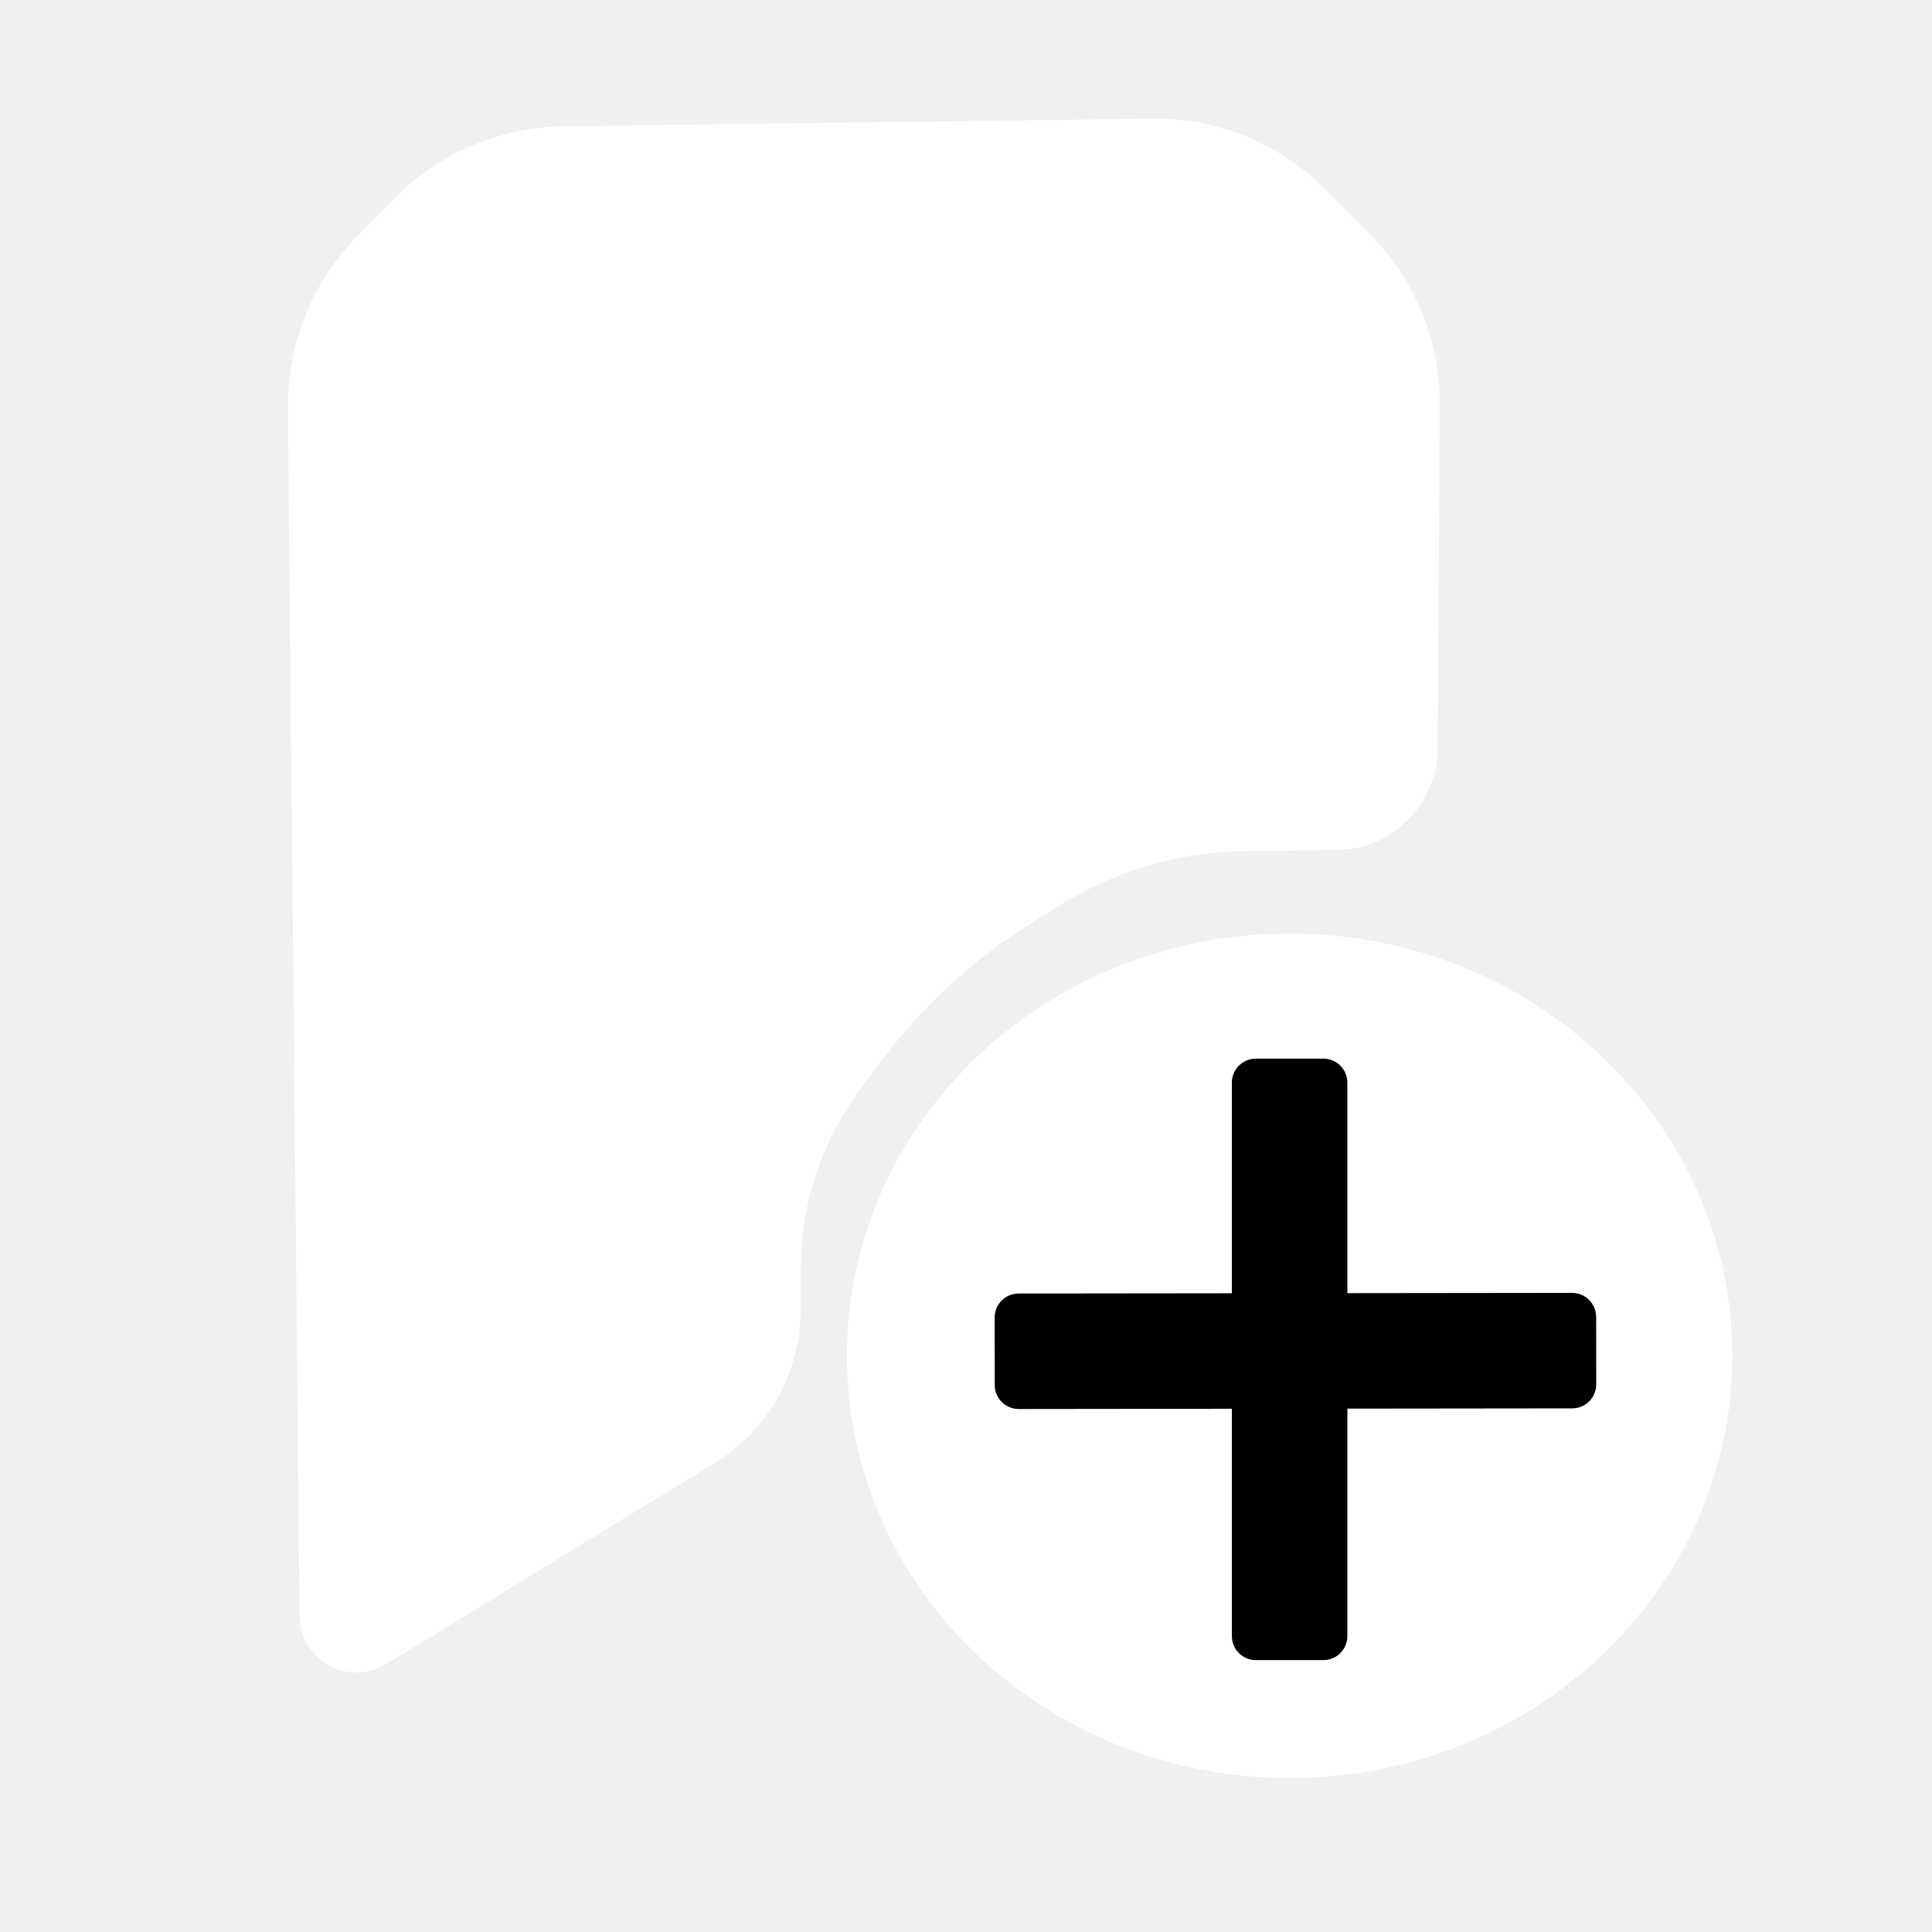
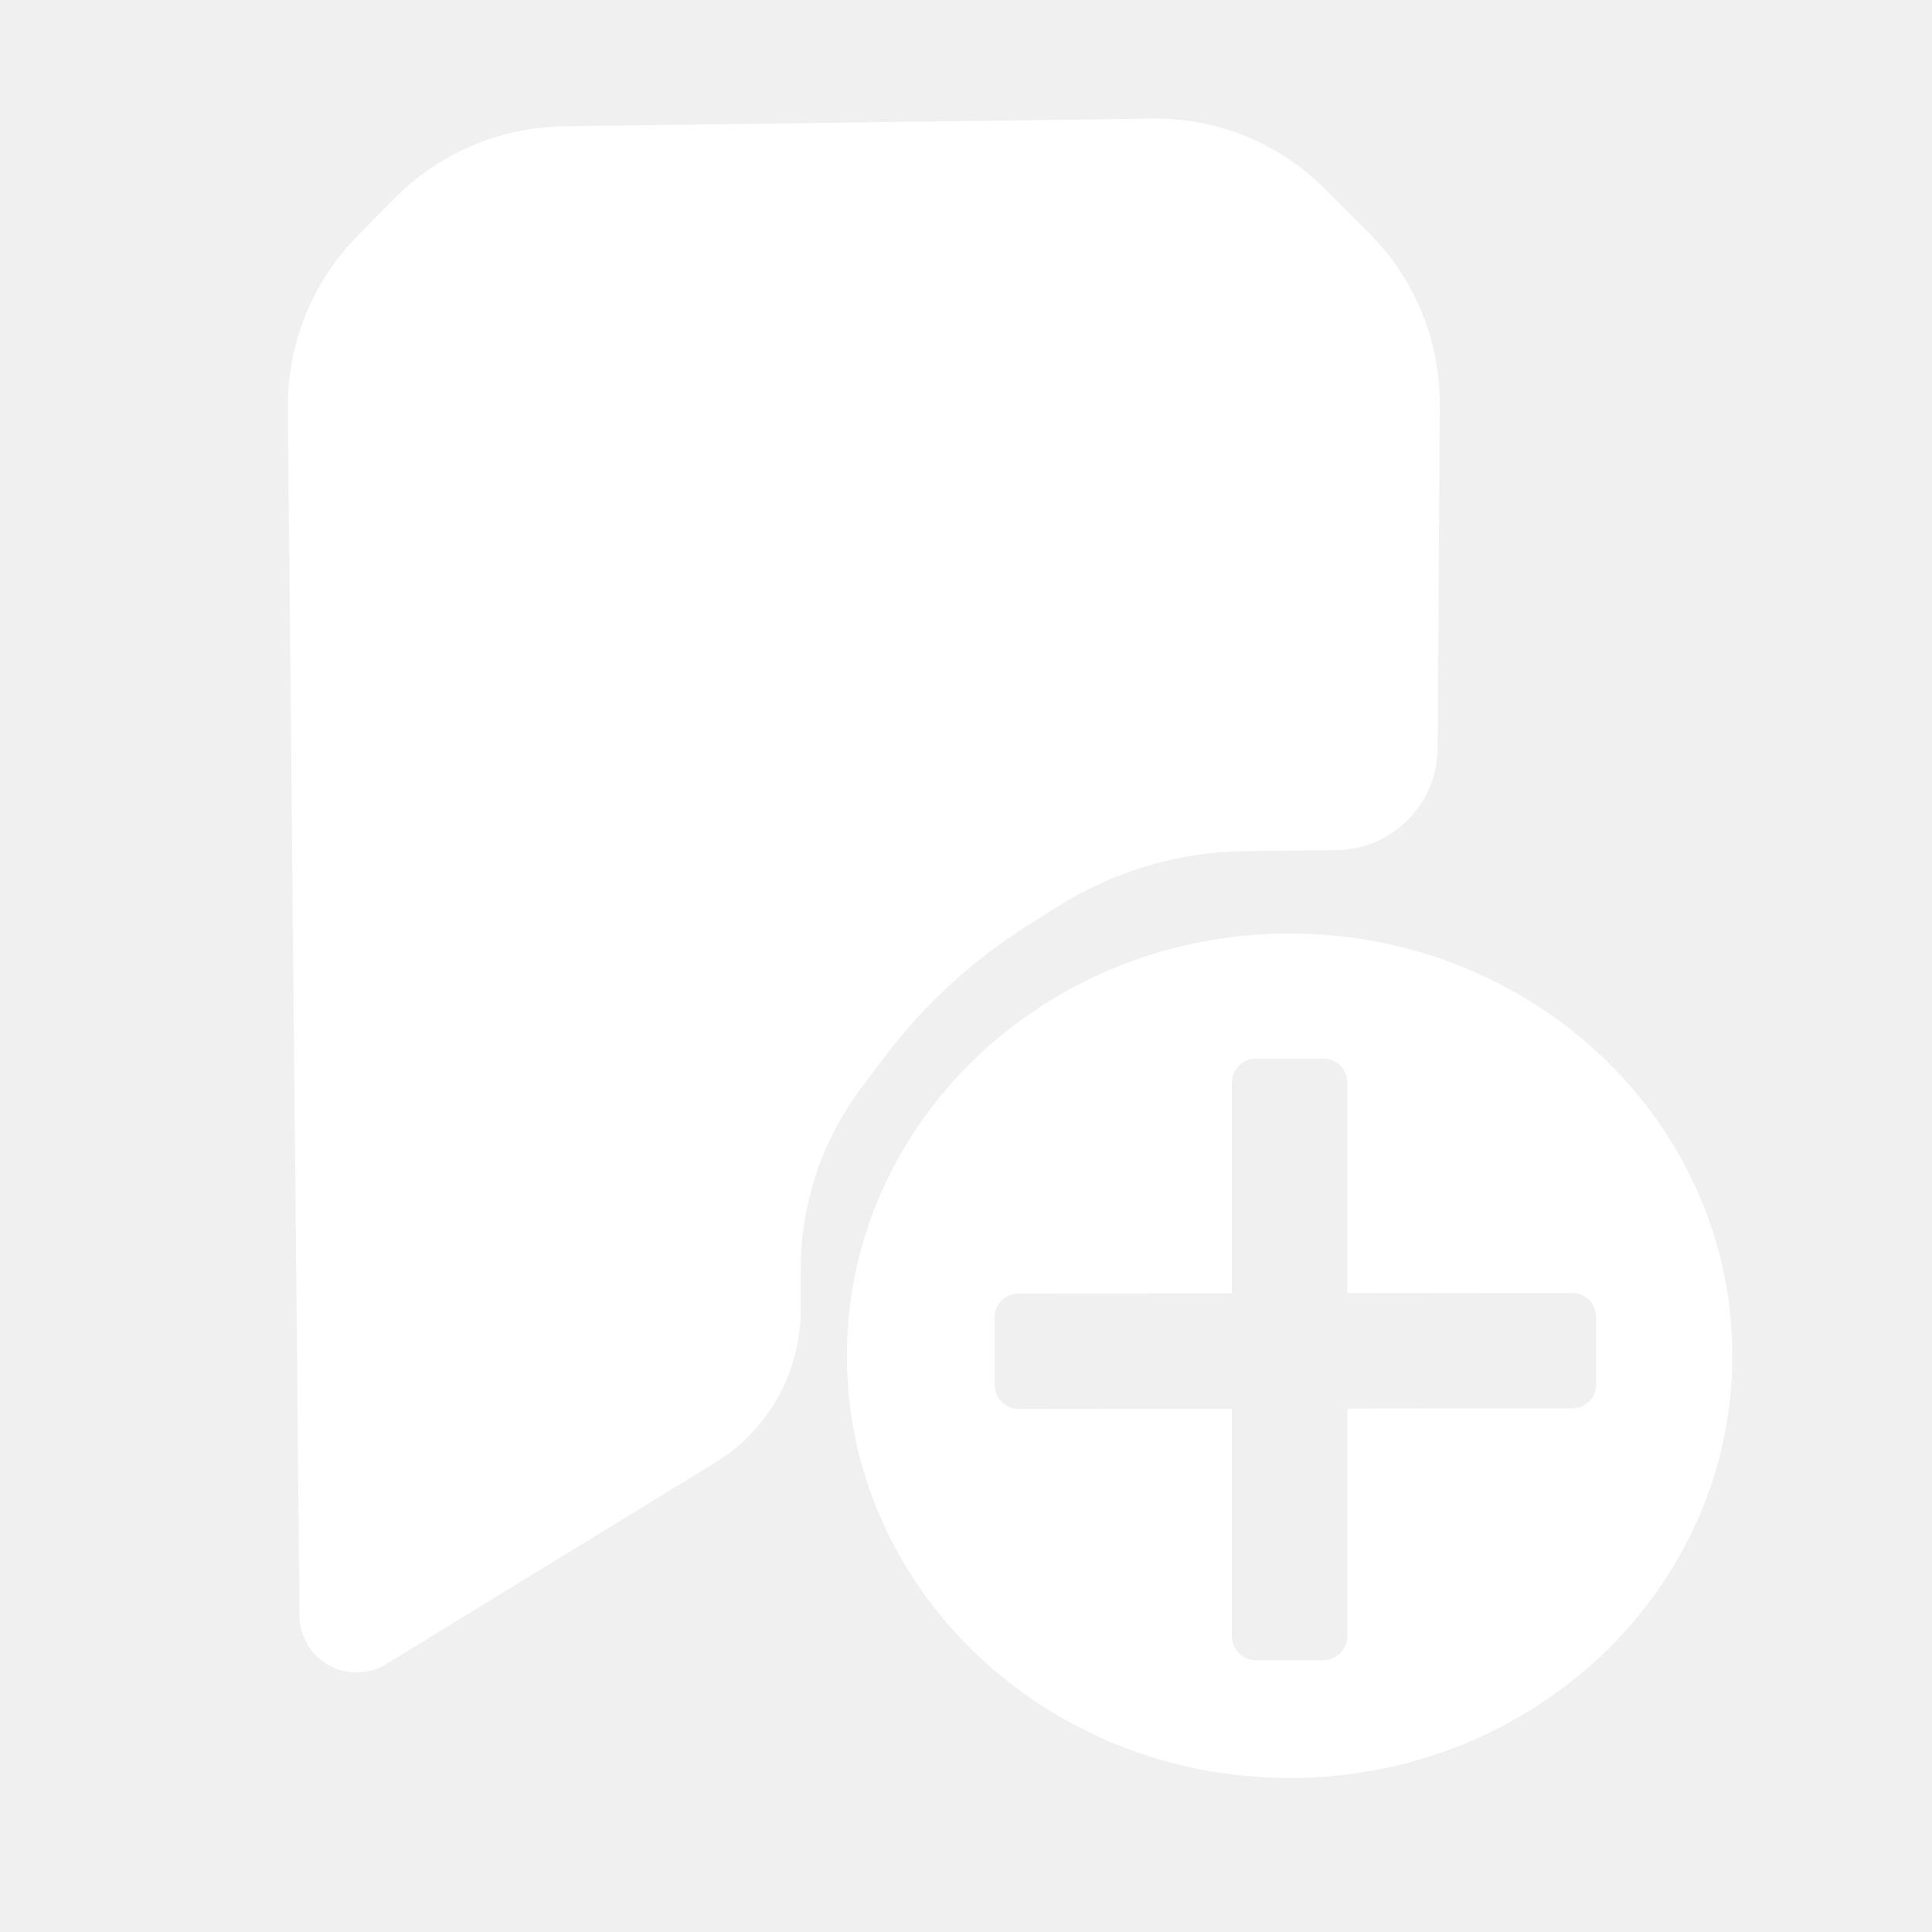
<svg xmlns="http://www.w3.org/2000/svg" version="1.1" id="svg1" width="64" height="64" viewBox="0 0 64 64">
  <defs id="defs1">
    </defs>
  <g id="g1">
    <path style="fill:#ffffff" d="M 84.842,52.578 84.455,12.571 a 8.034,8.034 111.95 0 1 2.299,-5.704 l 1.199,-1.222 a 8.074,8.074 156.857 0 1 5.659,-2.419 L 113.106,2.974 a 7.891,7.891 22.13 0 1 5.682,2.31 l 1.492,1.492 a 7.965,7.965 67.679 0 1 2.333,5.682 l -0.071,11.378 a 3.388,3.388 134.846 0 1 -3.349,3.367 l -3.037,0.035 a 11.83,11.83 163.621 0 0 -6.148,1.807 l -1.011,0.634 a 17.925,17.925 137.389 0 0 -4.817,4.431 l -0.74,0.987 a 9.985,9.985 108.435 0 0 -1.997,5.991 l 0,1.346 a 5.94,5.94 119.262 0 1 -2.839,5.066 L 87.713,54.168 a 1.886,1.886 28.985 0 1 -2.871,-1.59 z" id="path1" transform="translate(-74.91905,0.9564134)" />
-     <ellipse style="fill:#ffffff" id="path2" cx="42.72" cy="44.912" rx="14.665" ry="13.988" />
-     <path style="fill:#000000" id="rect3" width="3.826" height="19.925" x="40.807" y="35.068" d="m 41.604,35.068 h 2.232 c 0.442,0 0.797,0.355 0.797,0.797 v 18.331 c 0,0.442 -0.355,0.797 -0.797,0.797 h -2.232 c -0.442,0 -0.797,-0.355 -0.797,-0.797 V 35.866 c 0,-0.442 0.355,-0.797 0.797,-0.797 z" ry="0.797" />
-     <path style="fill:#000000" id="rect3-2" width="3.826" height="19.925" x="40.807" y="35.068" d="m 41.604,35.068 h 2.232 c 0.442,0 0.797,0.355 0.797,0.797 v 18.331 c 0,0.442 -0.355,0.797 -0.797,0.797 h -2.232 c -0.442,0 -0.797,-0.355 -0.797,-0.797 V 35.866 c 0,-0.442 0.355,-0.797 0.797,-0.797 z" ry="0.797" transform="rotate(89.93496,42.95622,44.98801)" />
+     <path id="path2" style="fill:#ffffff" d="M 42.721 30.924 A 14.665 13.988 0 0 0 28.055 44.912 A 14.665 13.988 0 0 0 42.721 58.898 A 14.665 13.988 0 0 0 57.385 44.912 A 14.665 13.988 0 0 0 42.721 30.924 z M 41.604 35.068 L 43.836 35.068 C 44.277 35.068 44.633 35.424 44.633 35.865 L 44.633 42.836 L 52.076 42.828 C 52.518 42.828 52.874 43.183 52.875 43.625 L 52.877 45.855 C 52.877 46.297 52.522 46.654 52.08 46.654 L 44.633 46.662 L 44.633 54.197 C 44.633 54.639 44.277 54.994 43.836 54.994 L 41.604 54.994 C 41.162 54.994 40.807 54.639 40.807 54.197 L 40.807 46.668 L 33.75 46.676 C 33.308 46.676 32.952 46.32 32.951 45.879 L 32.949 43.646 C 32.949 43.205 33.303 42.85 33.744 42.85 L 40.807 42.842 L 40.807 35.865 C 40.807 35.424 41.162 35.068 41.604 35.068 z " />
  </g>
</svg>
